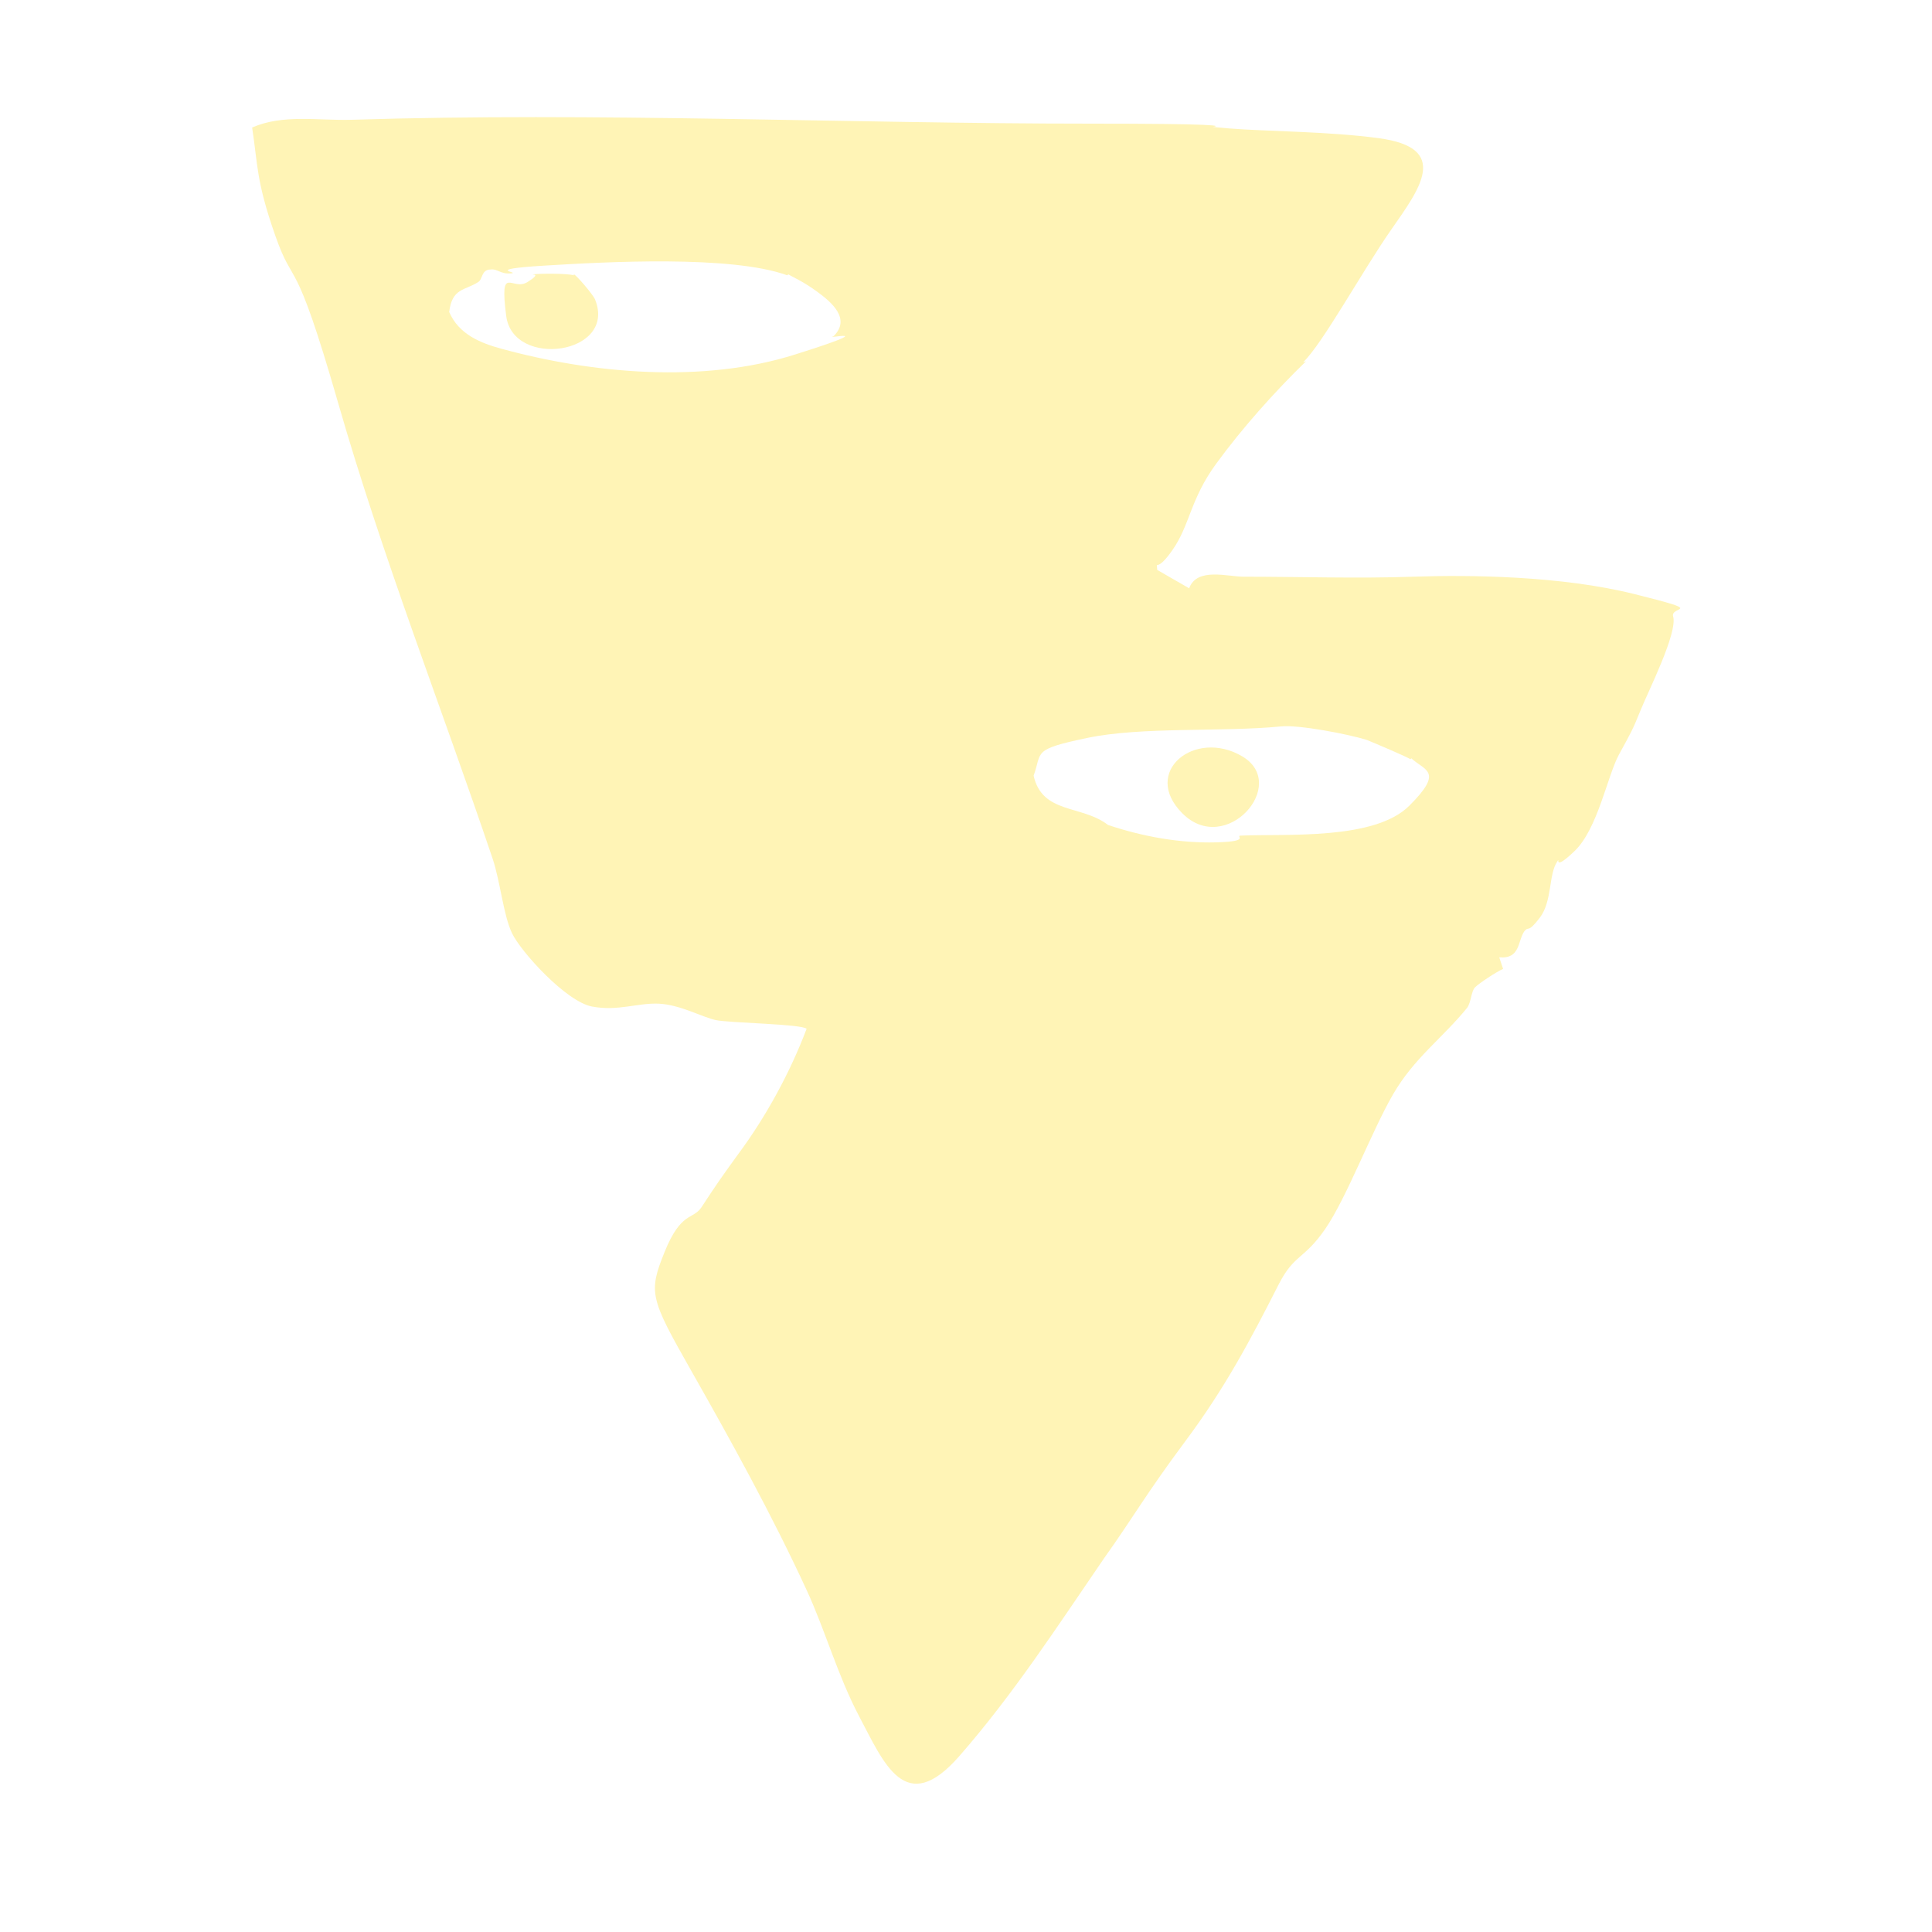
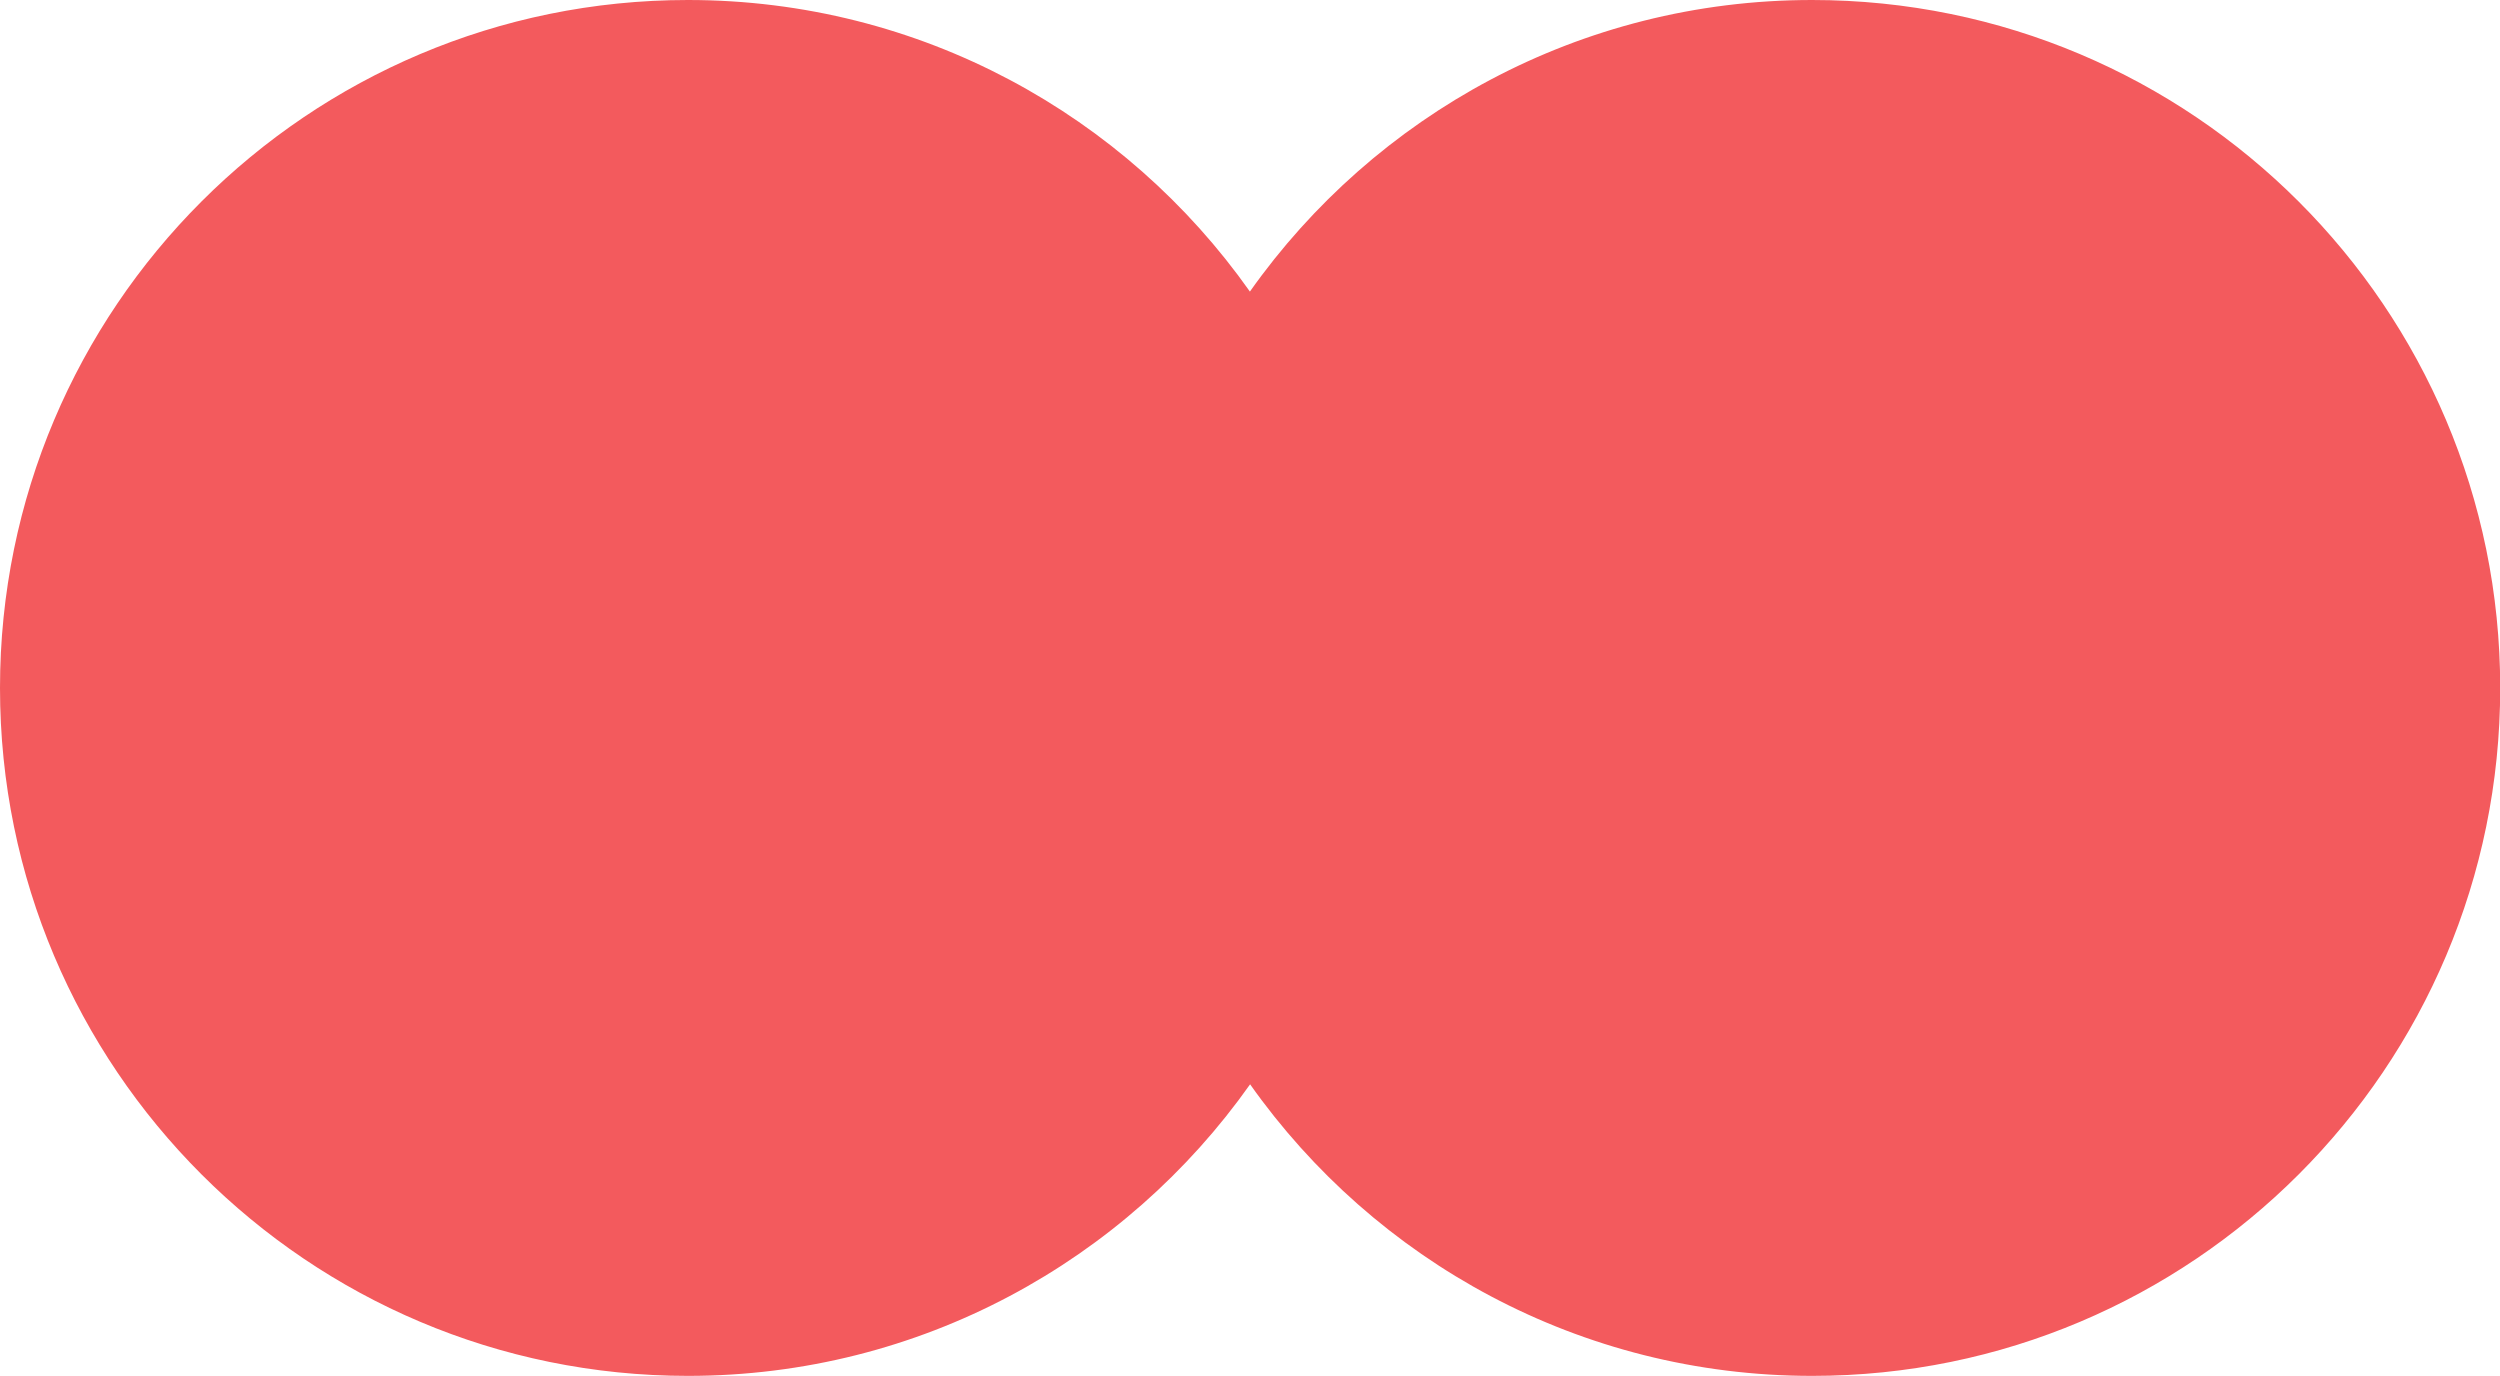
- <svg xmlns="http://www.w3.org/2000/svg" id="Layer_1" version="1.1" viewBox="0 0 200 200">
+ <svg xmlns="http://www.w3.org/2000/svg" id="Layer_1" data-name="Layer 1" viewBox="0 0 126.21 69.46">
  <defs>
    <style>
-       .st0 {
-         fill: #fff4b6;
+       .cls-1 {
+         fill: #f35a5d;
      }
    </style>
  </defs>
-   <path class="st0" d="M135.2,37.4c-3.2,3.1-6.6,6.9-9.3,10.6s-2.7,6.3-4.5,8.9-1.7.9-1.6,2.1l3.3,1.9c.8-2.2,4-1.2,5.6-1.2,5.9,0,11.8.2,17.6,0s15.3-.1,22.9,1.8,3.7,1.2,4,2.3c.5,1.7-2.6,7.8-3.4,9.8s-1,2.3-2.2,4.5-2.2,7.7-4.6,10-1.4.4-1.8,1.1c-.9,1.3-.5,4.1-1.8,5.8s-1.1.8-1.6,1.4c-.7,1-.4,2.9-2.6,2.7l.4,1.2c-.7.3-2.5,1.5-2.9,1.9s-.4,1.5-.8,2.1c-2.6,3.2-5.5,5.2-7.7,9s-4.8,10.7-7,13.9-3.2,2.6-4.8,5.7c-3,5.9-5.6,10.8-9.7,16.3s-5.4,7.9-8.4,12.1c-4.8,7-9.4,14.1-15,20.5s-7.8.7-10.4-4.2c-2.2-4.2-3.5-8.9-5.4-13-3.6-7.8-7.8-15.4-12-22.8s-4.4-8-2.7-12.2,2.9-3.3,3.8-4.6c1.5-2.3,2.2-3.3,3.8-5.5,2.9-3.9,5.4-8.5,7.1-13-.5-.5-8-.6-9.4-.9s-3.7-1.6-5.9-1.7-4.2.8-6.9.3-7.4-5.7-8.3-7.6-1.2-5.3-2-7.7c-5.3-15.7-11.4-31.2-16-47.2s-4.5-11.6-6.5-17.3-1.8-7.3-2.4-11.2c3.2-1.4,6.8-.7,10.3-.8,25.3-.8,51.3.4,76.6.4s5,.8,7.6.5c3.7-.5,3-.3,6.7,0s10.2.3,15.4,1c7.5,1,4.3,5.2,1.3,9.5s-7.1,11.8-9.1,13.7ZM81.5,28.5c-5.8-2.1-18.7-1.4-25.2-1s-2.3.7-3.4.8-1.4-.5-2.1-.4c-1,0-.8,1-1.3,1.3-1.4.9-2.7.6-3,3.1,1,2.3,3.2,3.2,5.4,3.8,9.5,2.6,20.9,3.6,30.4.6s2.8-1.5,4-1.9c1.8-1.8-.2-3.5-1.7-4.6s-2.7-1.6-3-1.8ZM146,78.6c-.2-.2-4-1.8-4.5-2-1.9-.6-7.1-1.6-8.9-1.4-6.2.6-14.4,0-20.1,1.2s-4.6,1.4-5.5,3.9c.9,4,5,3,7.7,5.1,3.6,1.2,7.4,1.9,11.2,1.8s1.8-.7,2.6-.7c4.7-.2,13.8.5,17.4-3.1s1.6-3.6.2-4.9Z" />
-   <path class="st0" d="M122.4,84.2c-4.3-4.3,1.3-8.8,6.2-5.9s-1.7,10.4-6.2,5.9Z" />
-   <path class="st0" d="M59.4,28.4c.2,0,2,2.1,2.2,2.6,2.3,5.7-8.5,7.2-9.2,1.7s.6-2.5,2.2-3.5.3-.7.6-.8c.7-.1,3.6-.1,4.2.1Z" />
+   <path class="cls-1" d="M91.48,0c-11.73,0-22.09,5.82-28.38,14.72C56.82,5.82,46.46,0,34.73,0,15.55,0,0,15.55,0,34.73s15.55,34.73,34.73,34.73c11.73,0,22.09-5.82,28.38-14.72,6.29,8.9,16.65,14.72,28.38,14.72,19.18,0,34.73-15.55,34.73-34.73S110.66,0,91.48,0Z" />
</svg>
